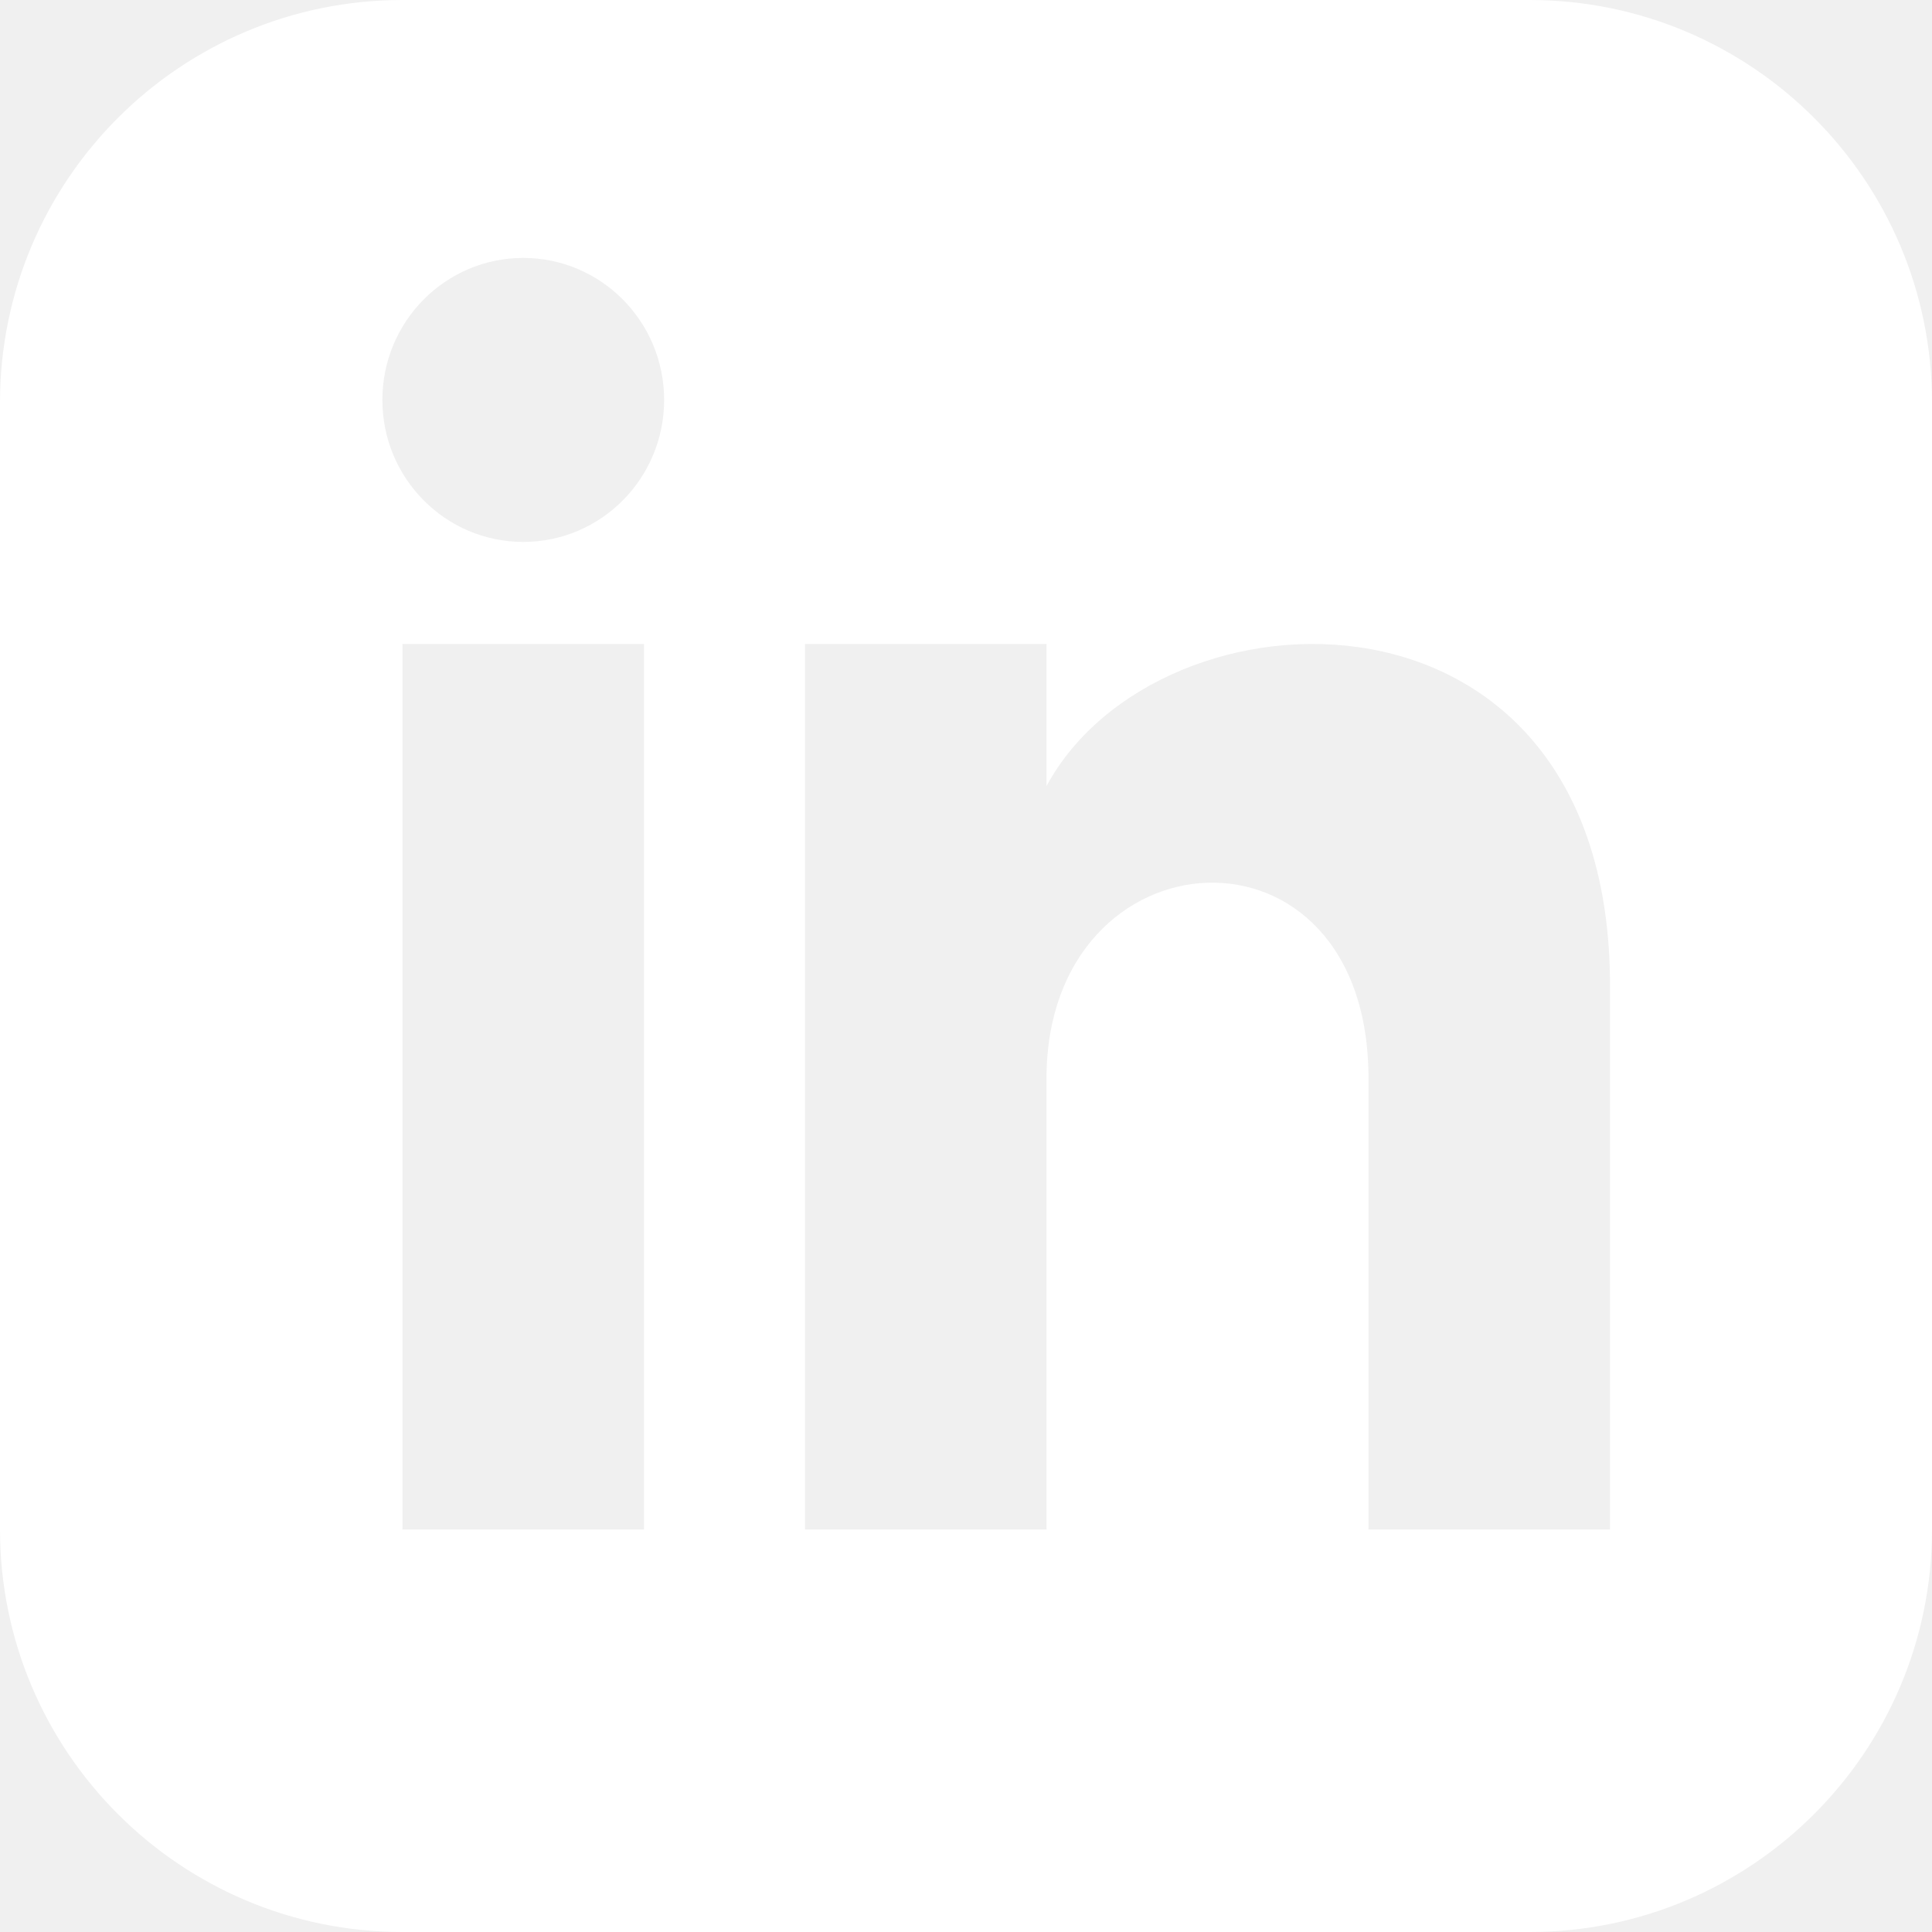
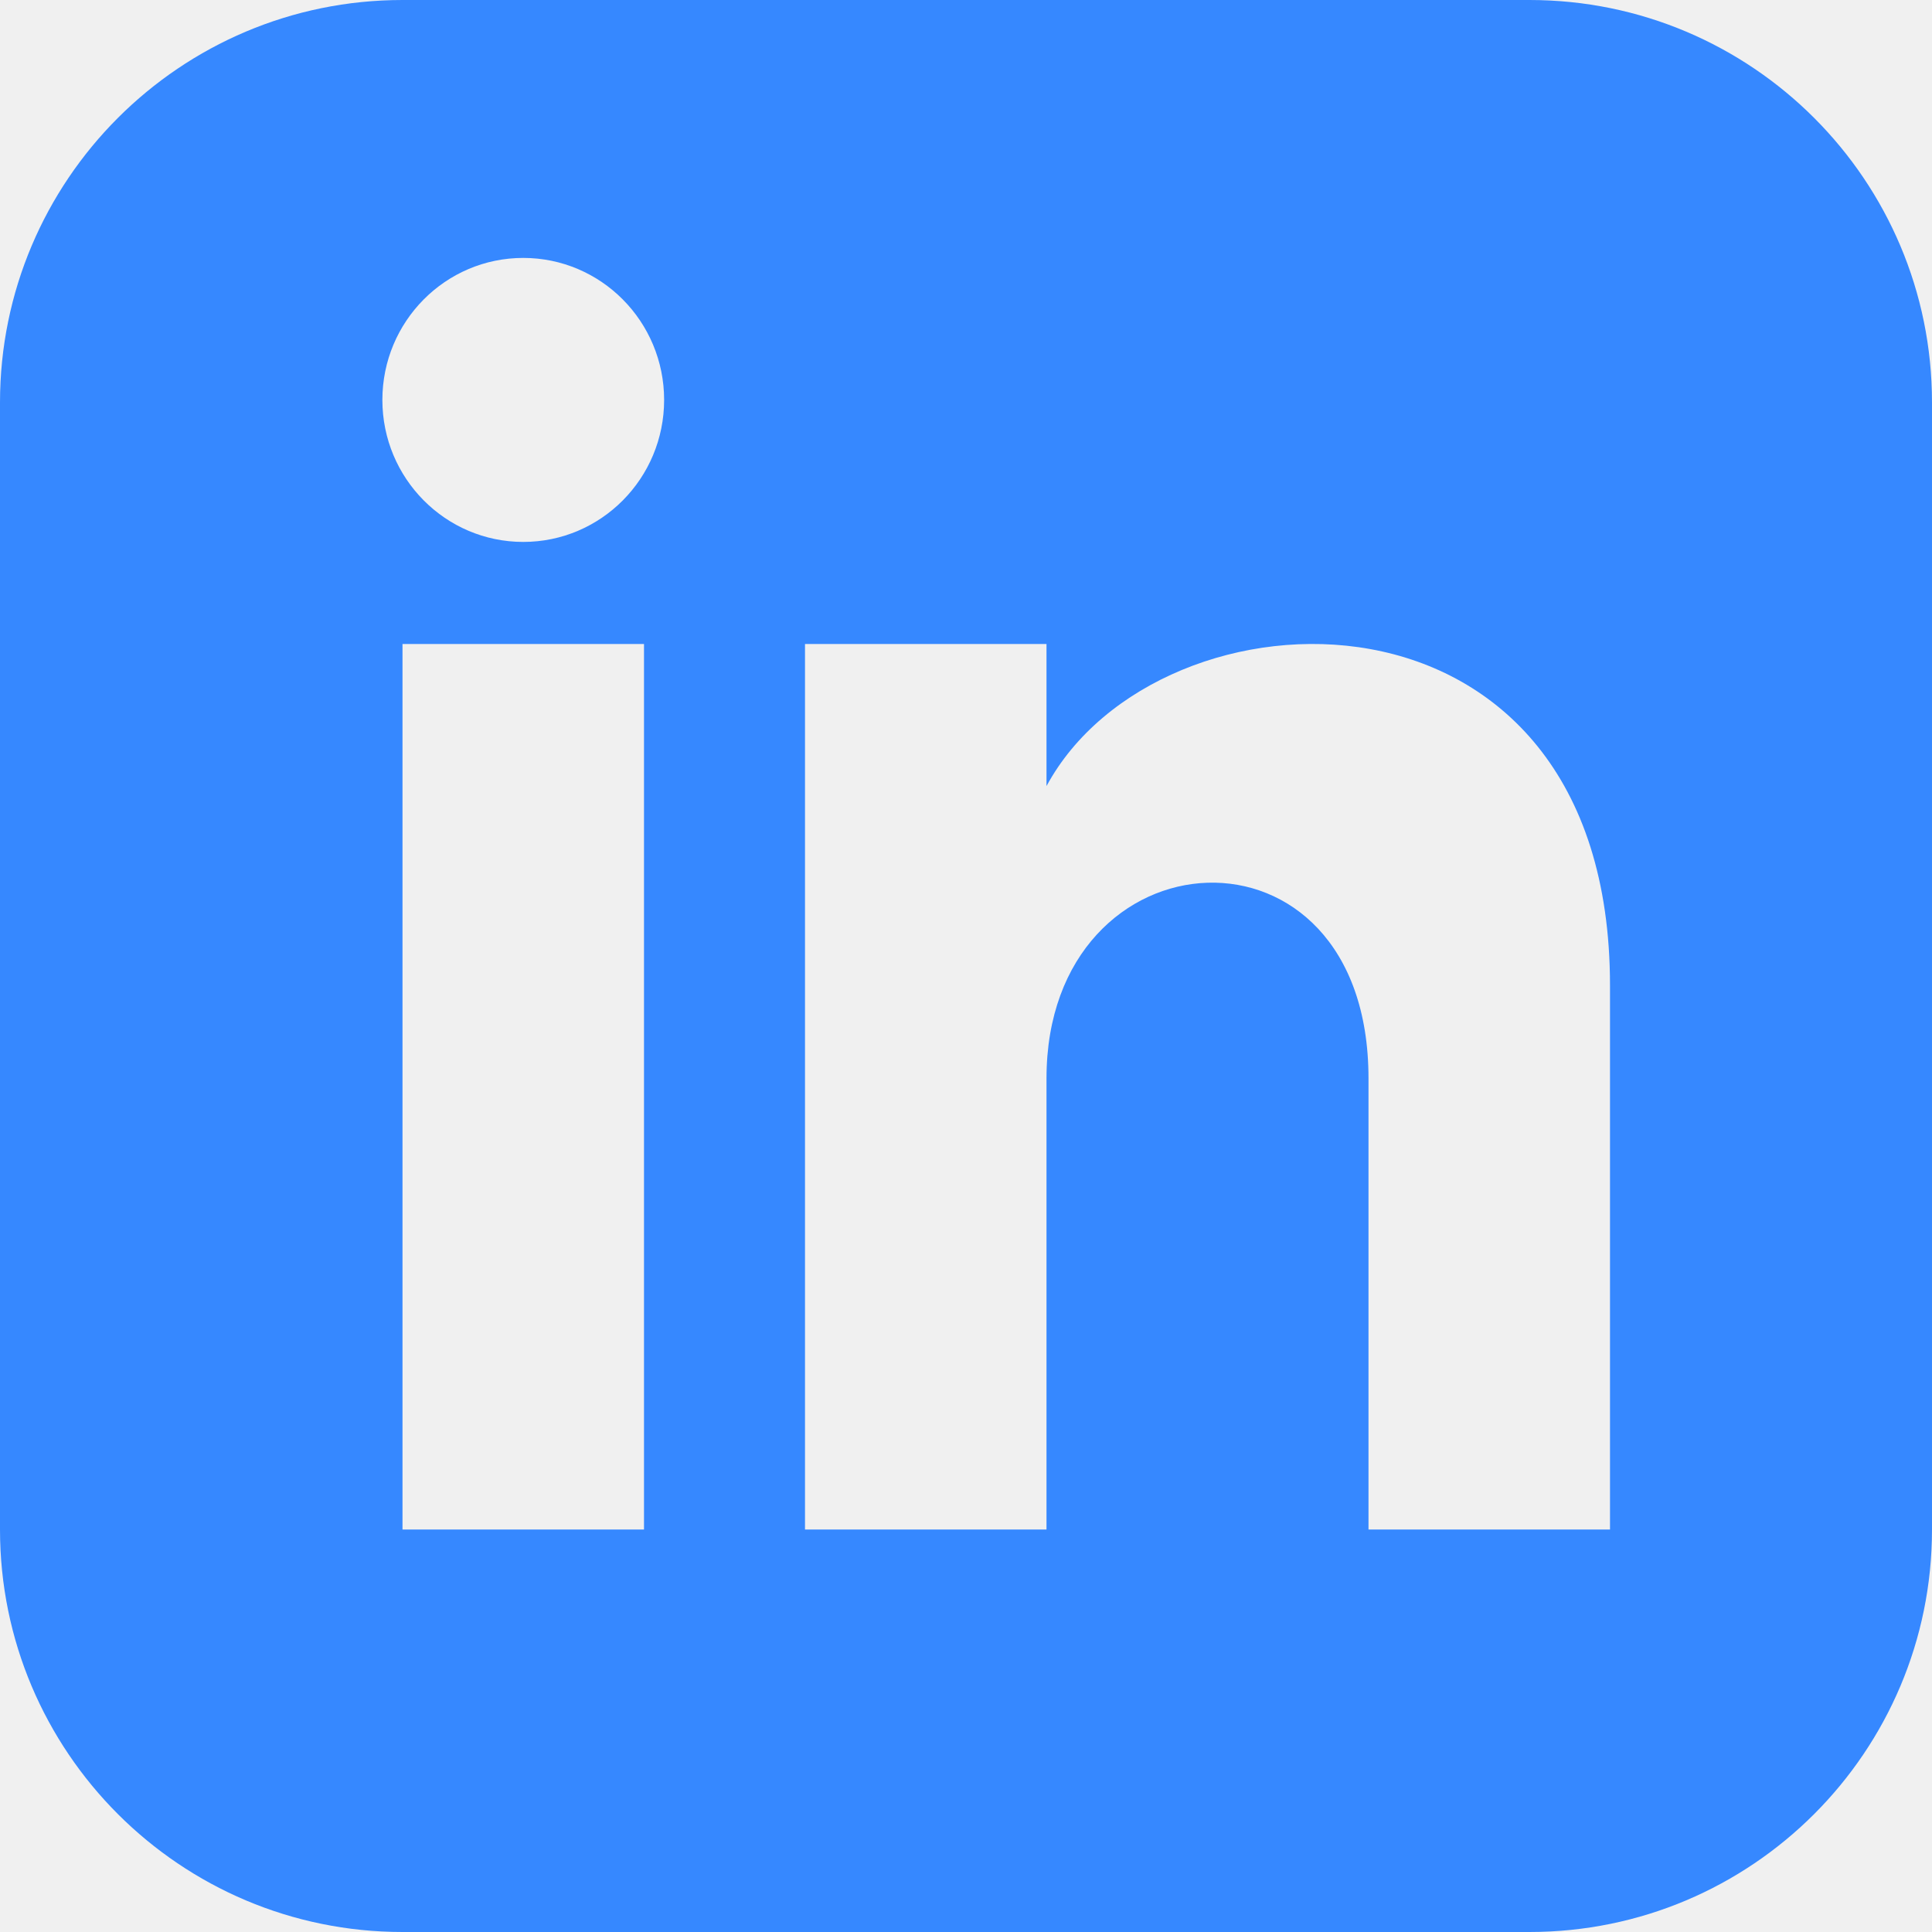
<svg xmlns="http://www.w3.org/2000/svg" width="24" height="24" viewBox="0 0 24 24">
-   <path fill="#FFFFFF" d="M19 0h-14c-2.761 0-5 2.239-5 5v14c0 2.761 2.239 5 5 5h14c2.762 0 5-2.239 5-5v-14c0-2.761-2.238-5-5-5zm-11 19h-3v-11h3v11zm-1.5-12.268c-.966 0-1.75-.79-1.75-1.764s.784-1.764 1.75-1.764 1.75.79 1.75 1.764-.783 1.764-1.75 1.764zm13.5 12.268h-3v-5.604c0-3.368-4-3.113-4 0v5.604h-3v-11h3v1.765c1.396-2.586 7-2.777 7 2.476v6.759z" />
+   <path fill="#3688FF" d="M19 0h-14c-2.761 0-5 2.239-5 5v14c0 2.761 2.239 5 5 5h14c2.762 0 5-2.239 5-5v-14c0-2.761-2.238-5-5-5zm-11 19h-3v-11h3v11zm-1.5-12.268c-.966 0-1.75-.79-1.75-1.764s.784-1.764 1.75-1.764 1.75.79 1.75 1.764-.783 1.764-1.75 1.764zm13.5 12.268h-3v-5.604c0-3.368-4-3.113-4 0v5.604h-3v-11h3v1.765c1.396-2.586 7-2.777 7 2.476v6.759z" />
</svg>
